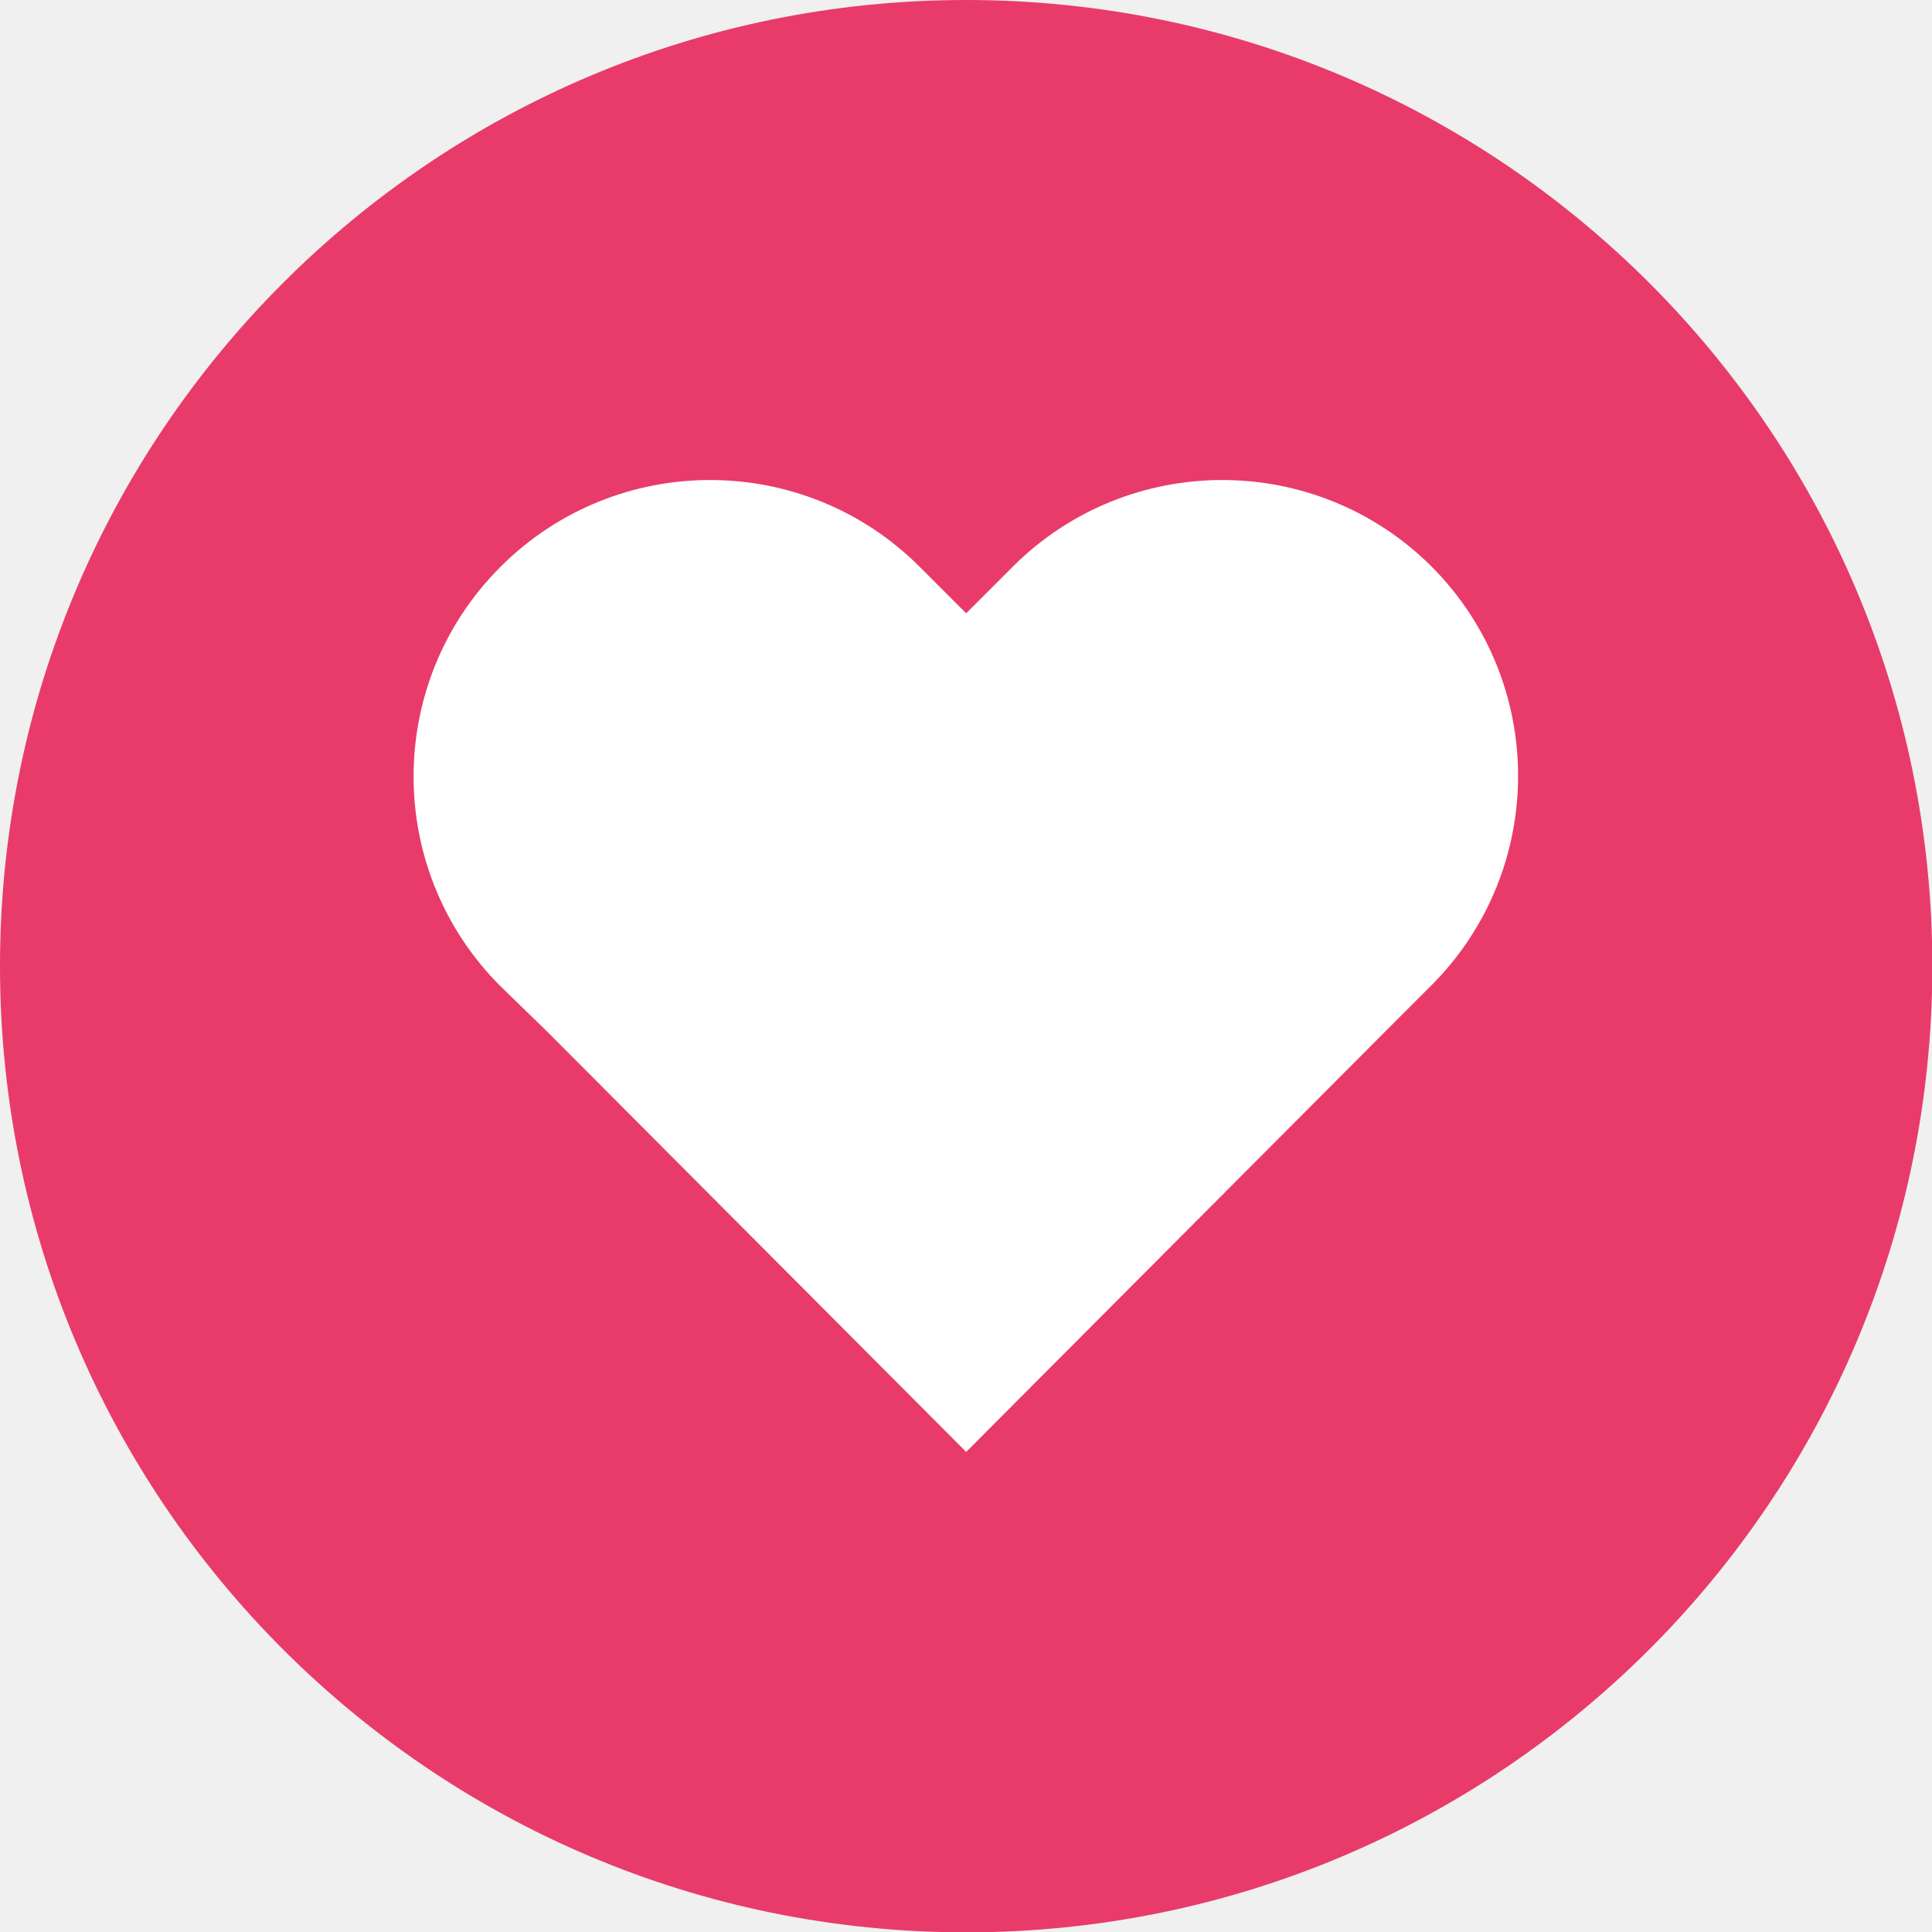
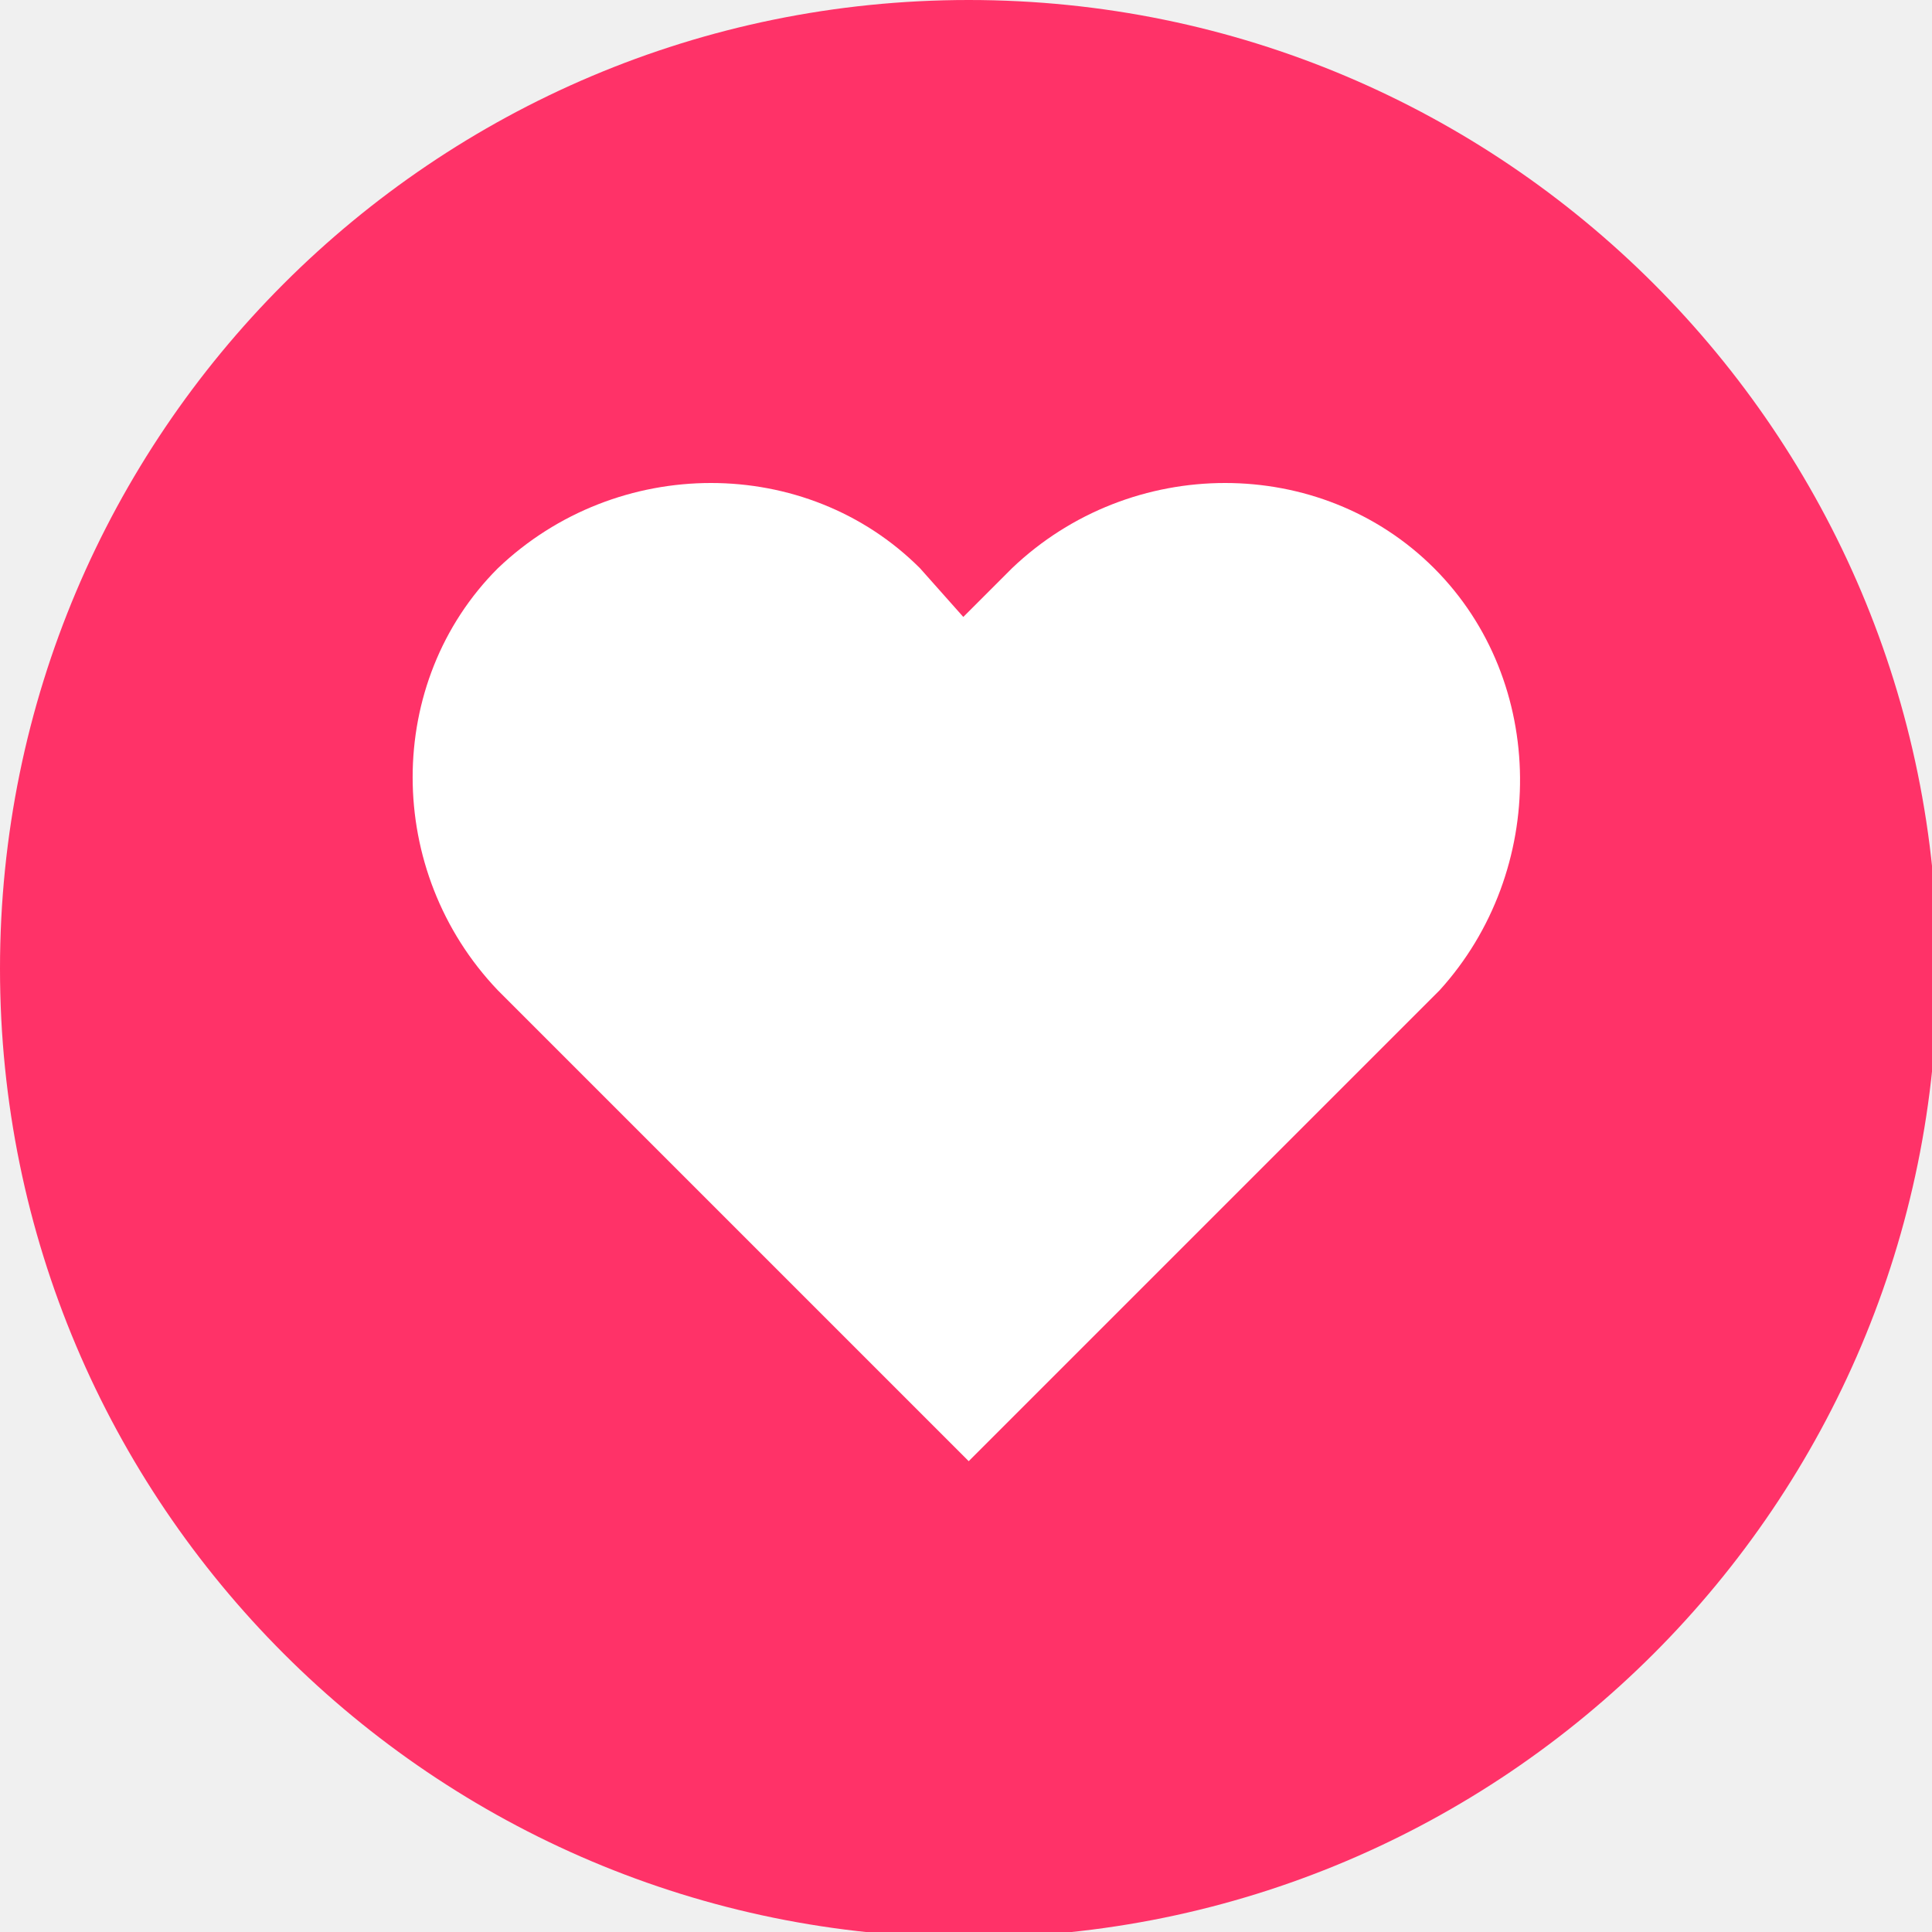
- <svg xmlns="http://www.w3.org/2000/svg" id="Layer_1" data-name="Layer 1" viewBox="0 0 57.87 57.87">
-   <defs>
-     <style>.cls-1{fill:#e83b6a;}.cls-2{fill:#fff;}</style>
-   </defs>
-   <circle class="cls-1" cx="28.94" cy="28.94" r="28.94" />
-   <path class="cls-2" d="M43.13,17.09h0a8.88,8.88,0,0,0-12.56,0l-1.39,1.39-1.39-1.39a8.88,8.88,0,0,0-12.56,0h0a8.88,8.88,0,0,0,0,12.56L16.62,31,29.18,43.6,41.74,31l1.39-1.39A8.88,8.88,0,0,0,43.13,17.09Z" transform="translate(-0.24 -0.11)" />
+ <svg xmlns="http://www.w3.org/2000/svg" version="1.1" id="Layer_1" x="0px" y="0px" viewBox="0 0 35.7 35.7" style="enable-background:new 0 0 35.7 35.7;" xml:space="preserve">
+   <style type="text/css">
+ 	.st0{fill:#FF3268;}
+ 	.st1{fill:#FFFFFF;}
+ </style>
+   <g>
+     <circle class="st0" cx="17.9" cy="17.9" r="17.9" />
+     <path class="st1" d="M26.5,10.5L26.5,10.5c-2.1-2.1-5.6-2.1-7.8,0l-0.9,0.9L17,10.5c-2.1-2.1-5.6-2.1-7.8,0v0   c-2.1,2.1-2.1,5.6,0,7.8l0.9,0.9l7.8,7.8l7.8-7.8l0.9-0.9C28.6,16.1,28.6,12.6,26.5,10.5z" />
+   </g>
</svg>
